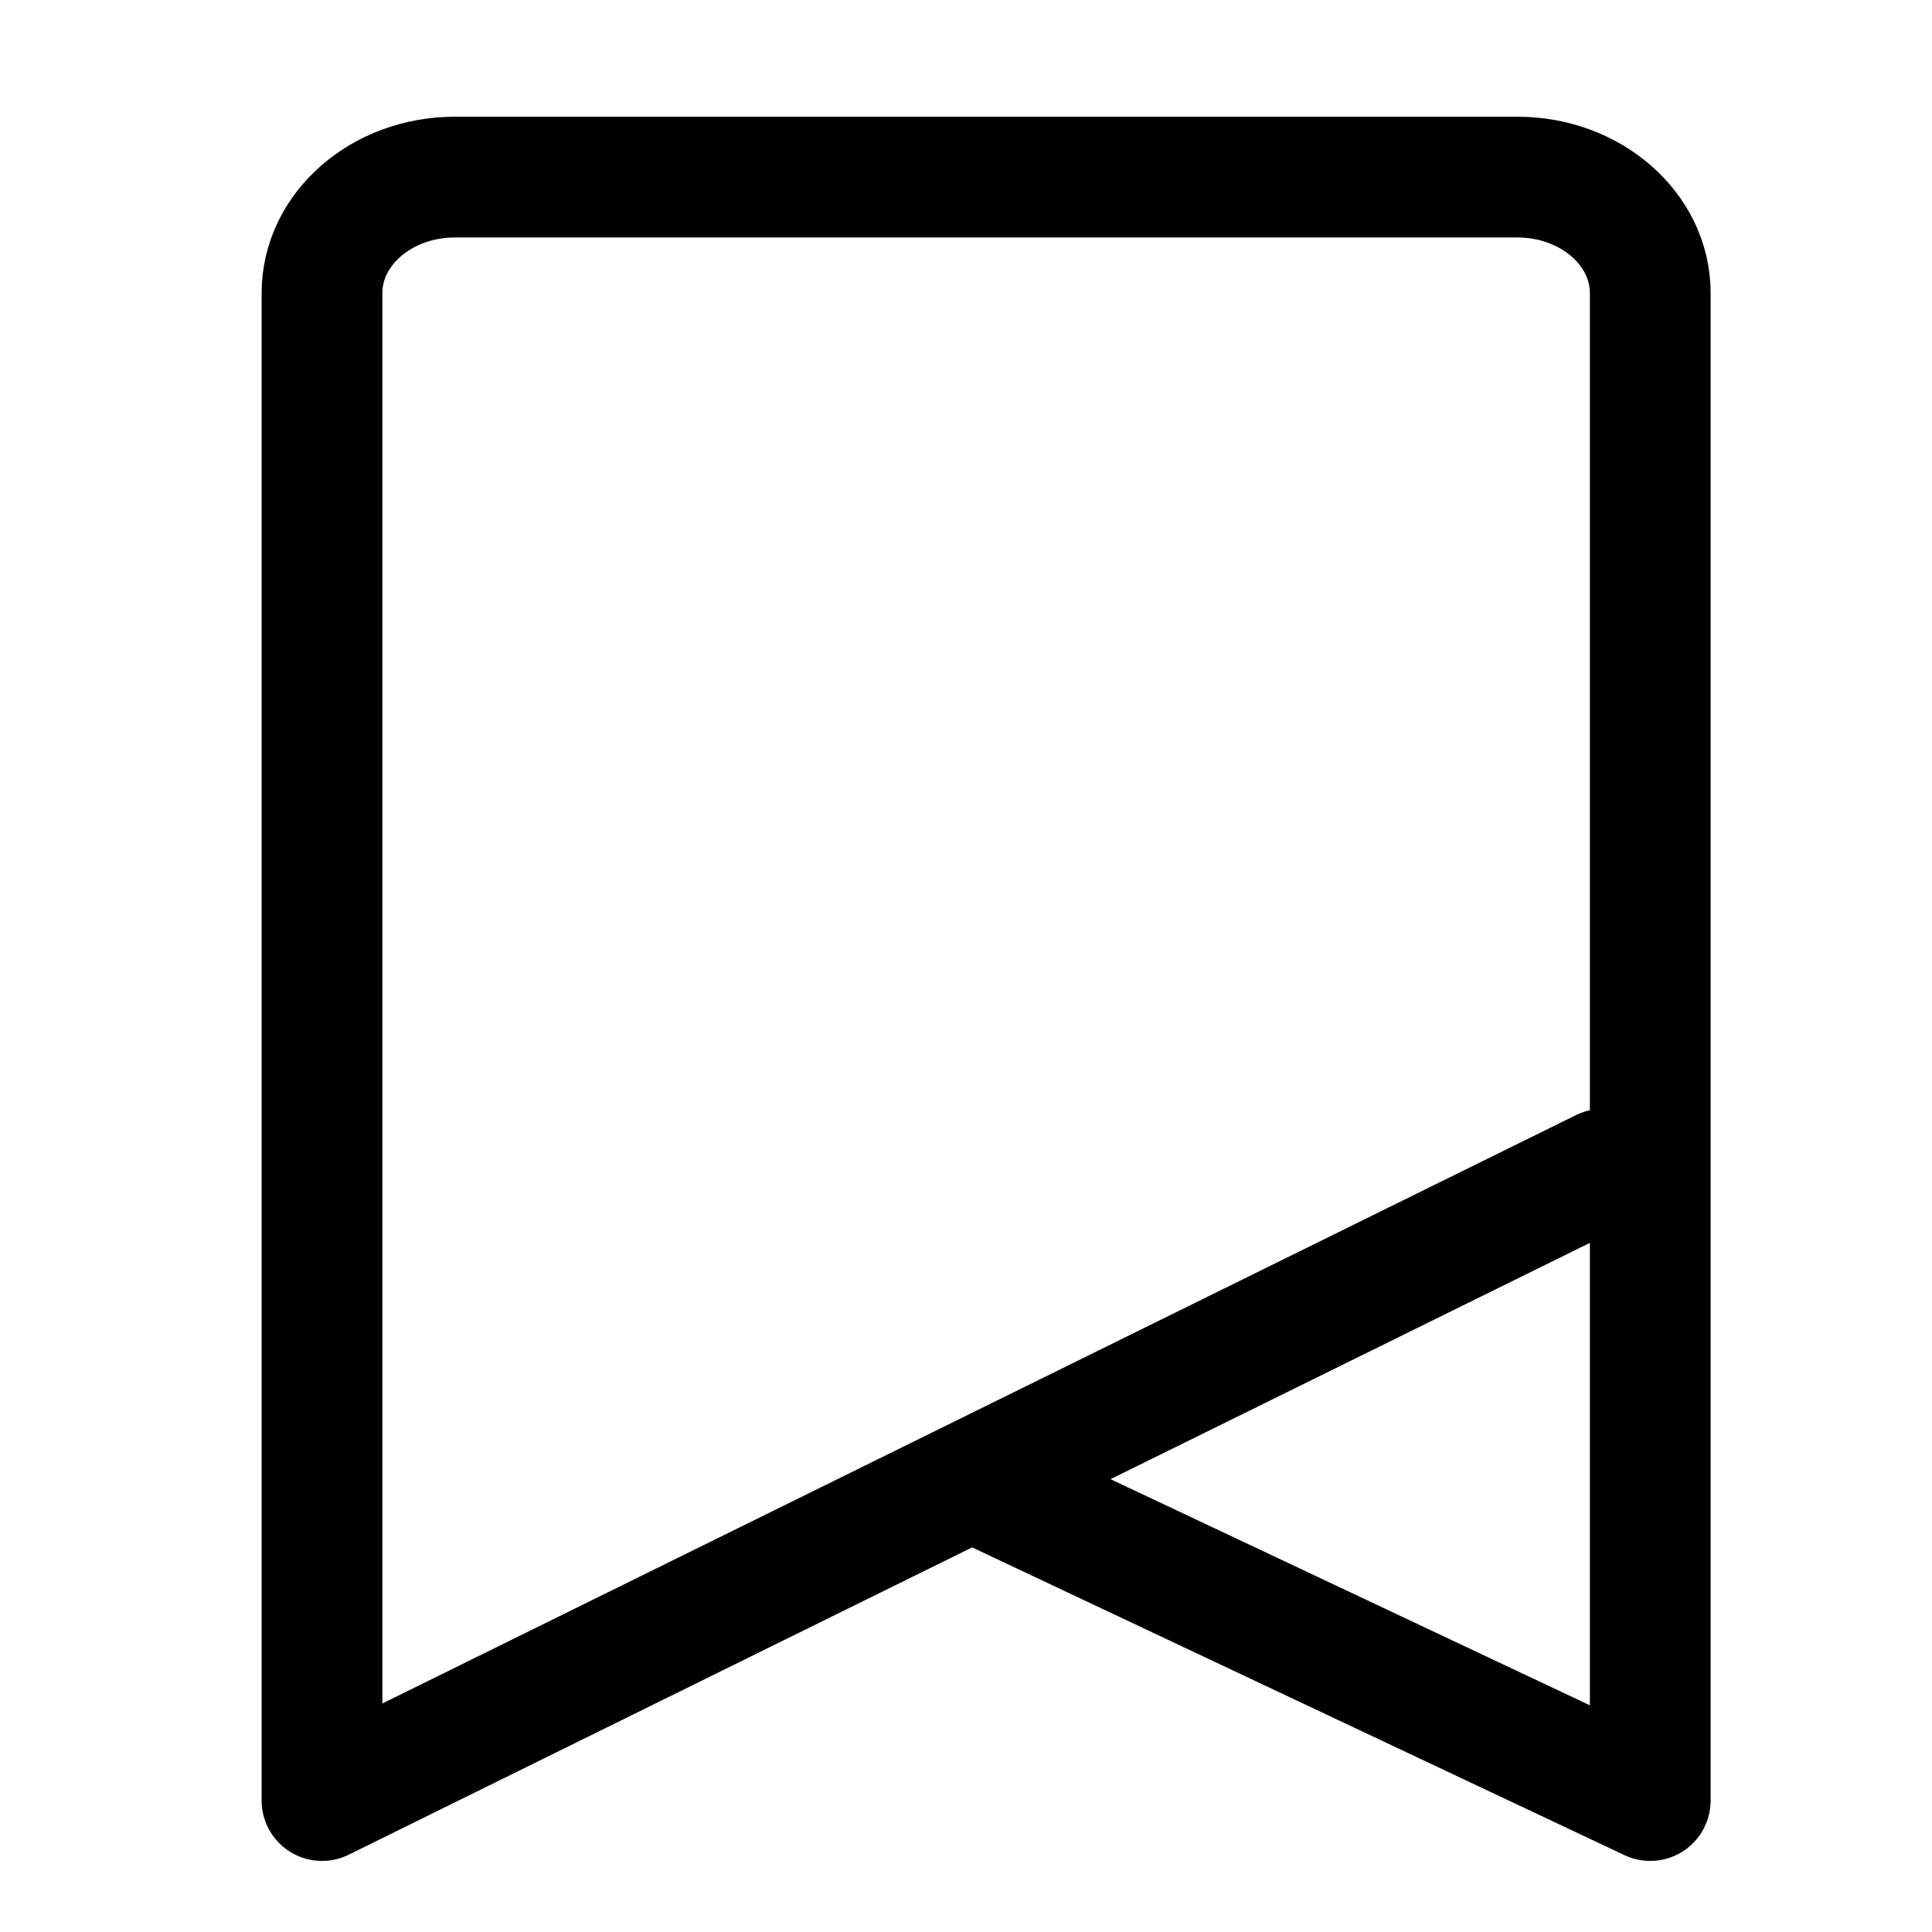
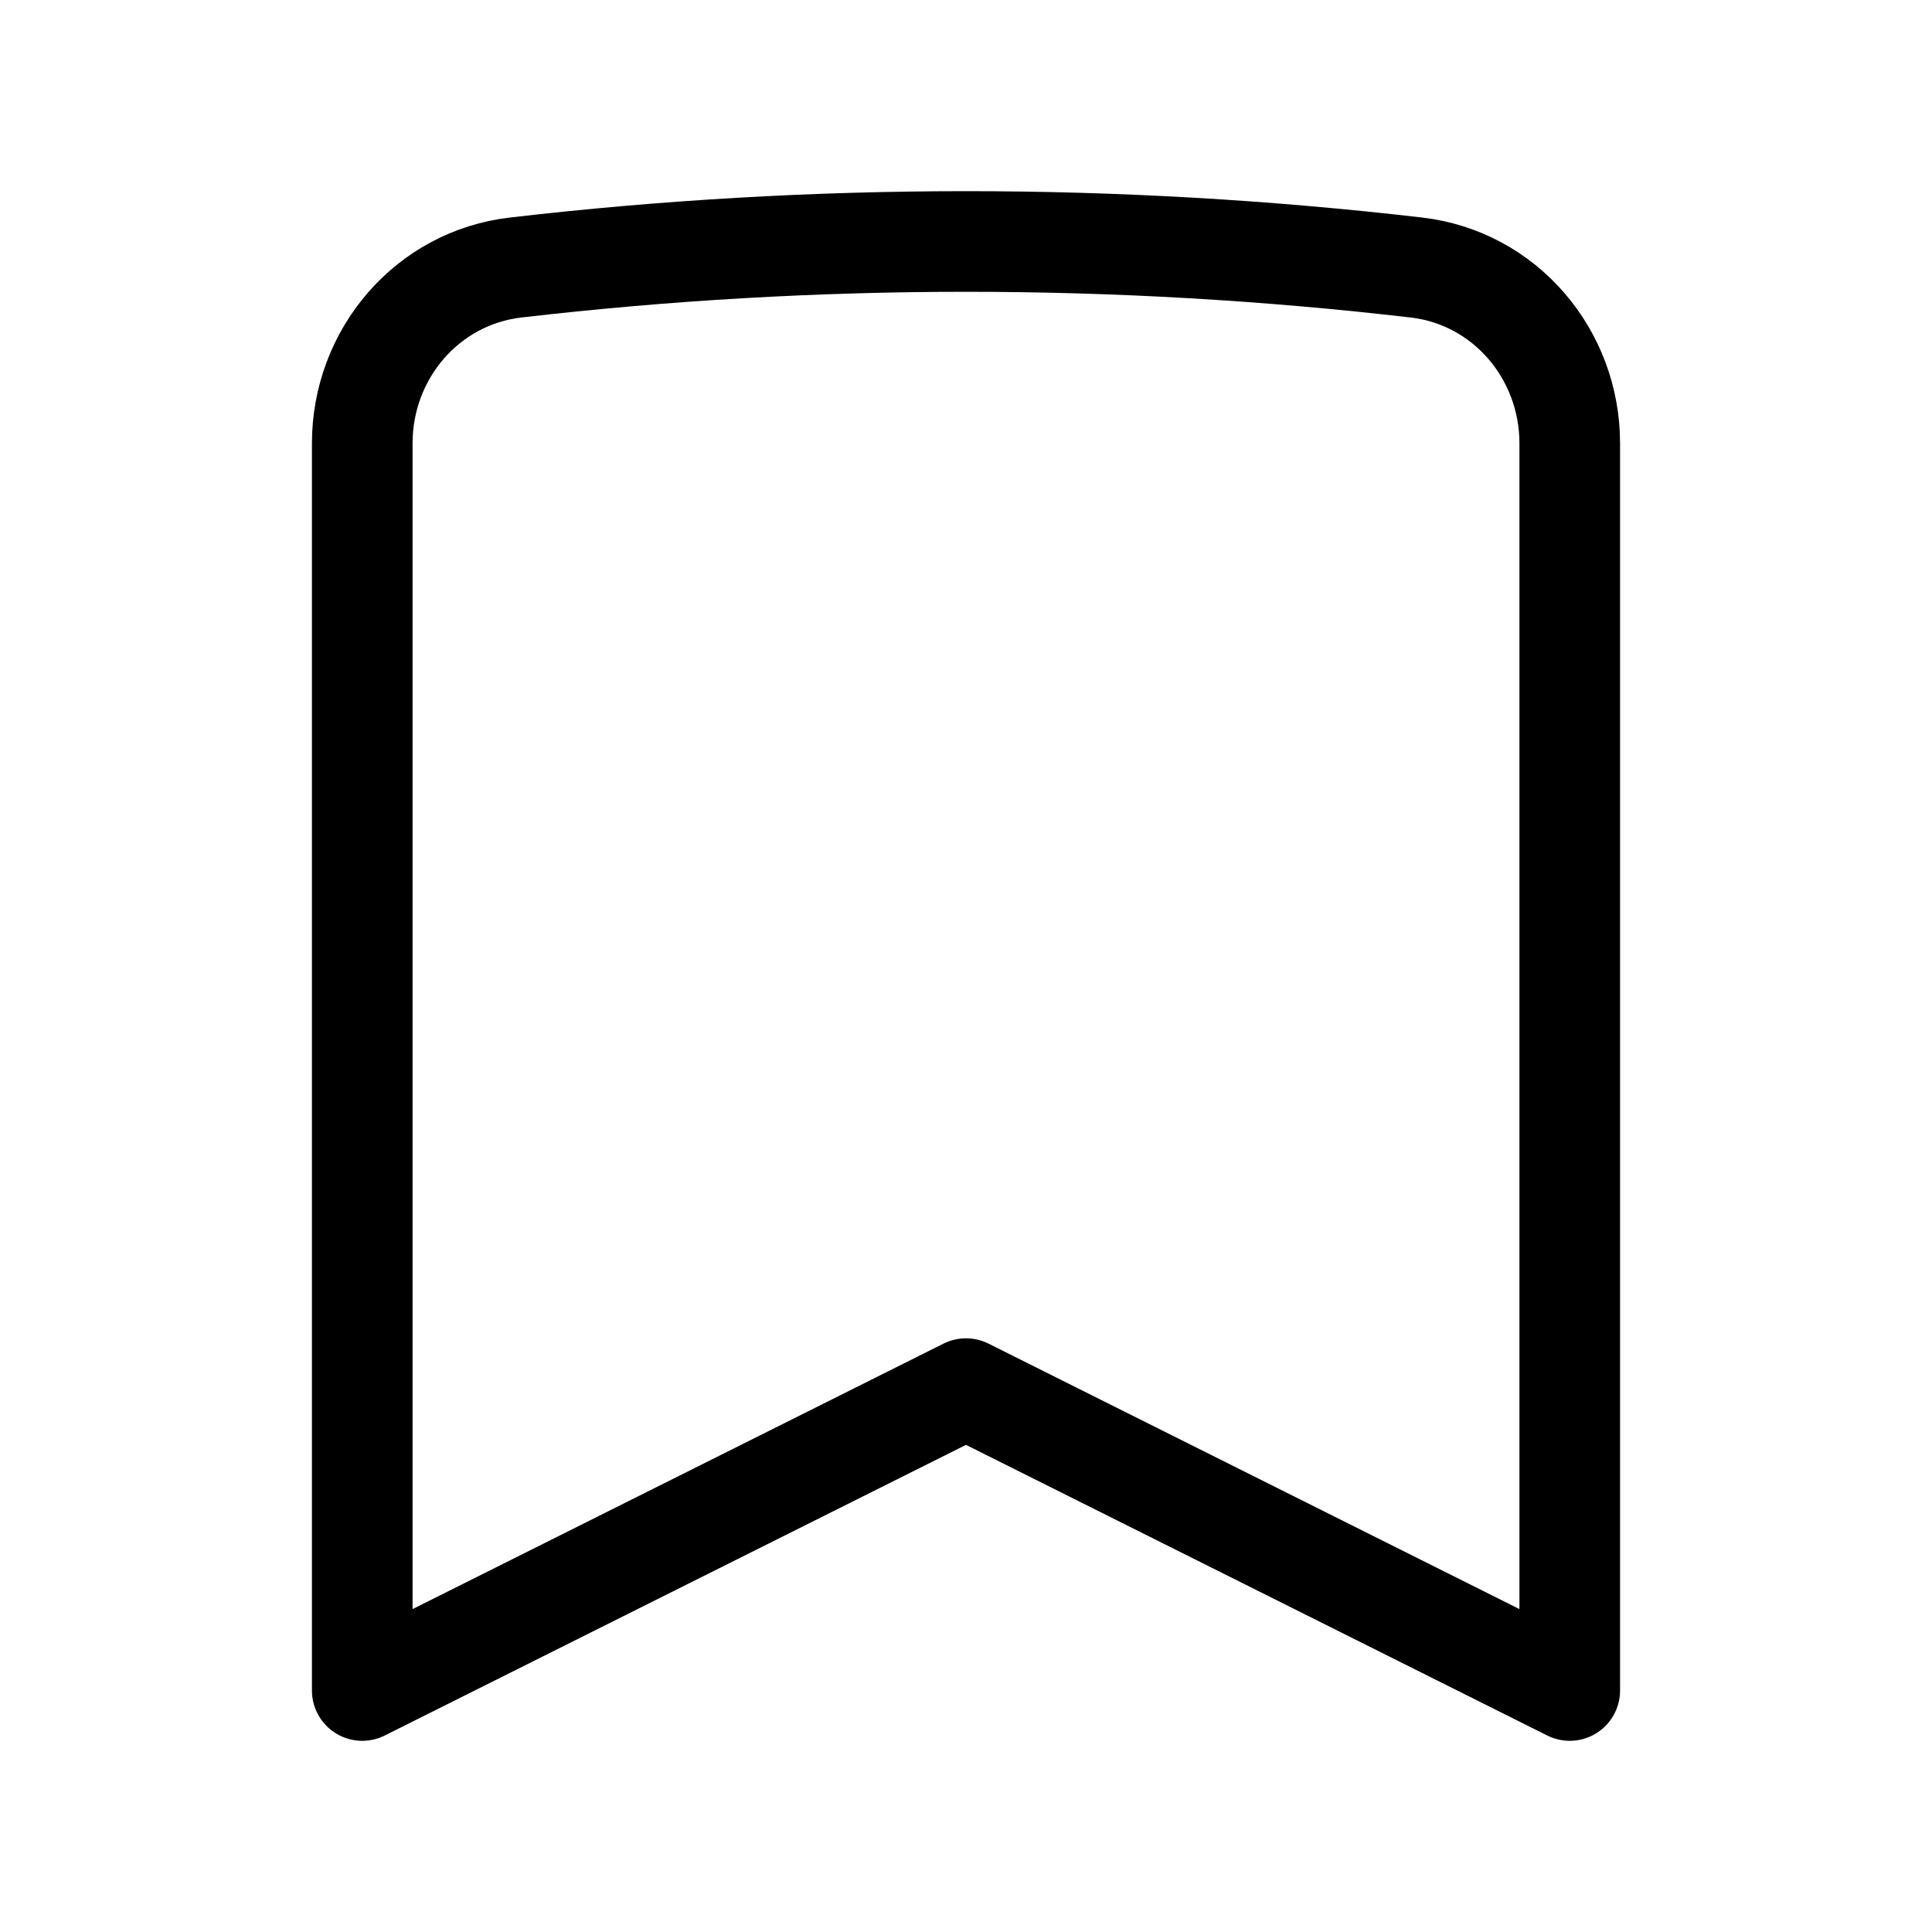
- <svg xmlns="http://www.w3.org/2000/svg" width="24" height="24" fill="none" viewBox="0 0 24 24">
-   <path d="M19.911 14.524L4 22.367V3.64C4 2.845 4.739 2.2 5.65 2.2H18.85C19.761 2.2 20.5 2.845 20.5 3.64V22.367L12.25 18.475" stroke="currentColor" stroke-width="1.5" stroke-linecap="round" stroke-linejoin="round" />
+ <svg xmlns="http://www.w3.org/2000/svg" width="24" height="24" viewBox="0 0 24 24" fill="none">
+   <g id="Save">
+     <path id="Vector" d="M17.593 3.323C18.694 3.45 19.5 4.399 19.5 5.507V21L12 17.25L4.5 21V5.507C4.5 4.399 5.306 3.45 6.407 3.323C10.118 2.892 13.882 2.892 17.593 3.323Z" stroke="currentColor" stroke-width="1.25" stroke-linecap="round" stroke-linejoin="round" />
+   </g>
</svg>
